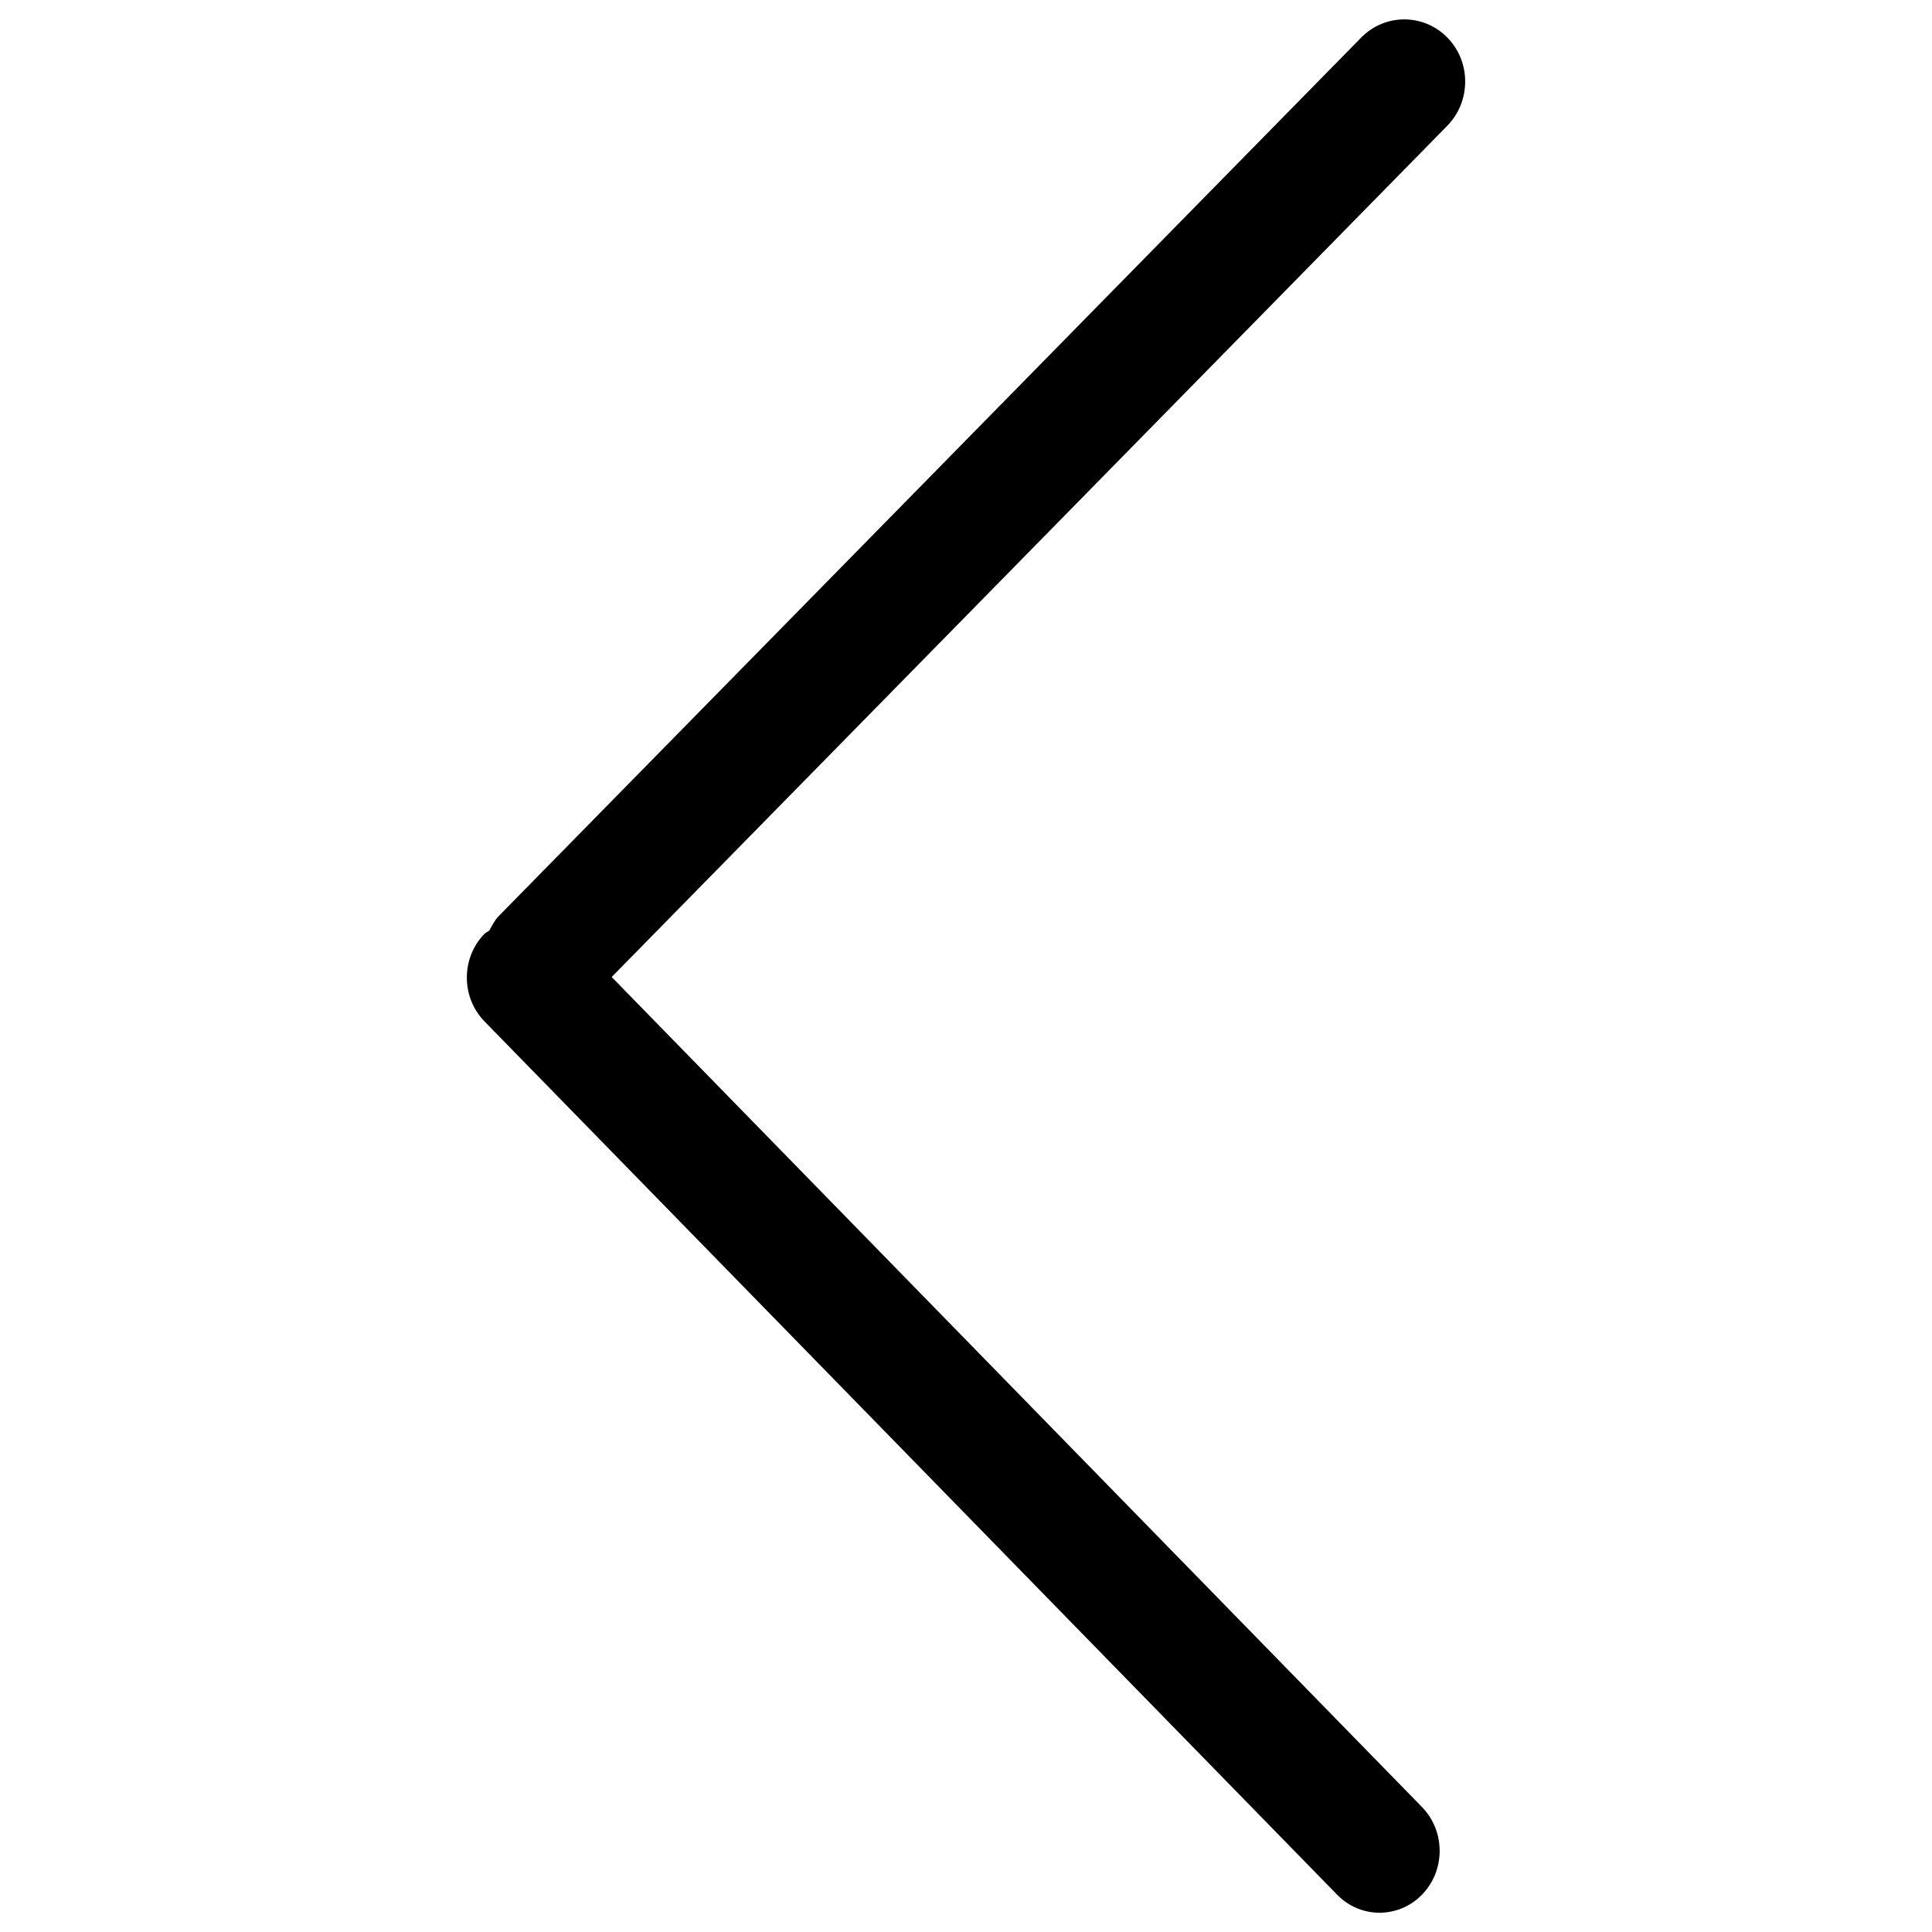
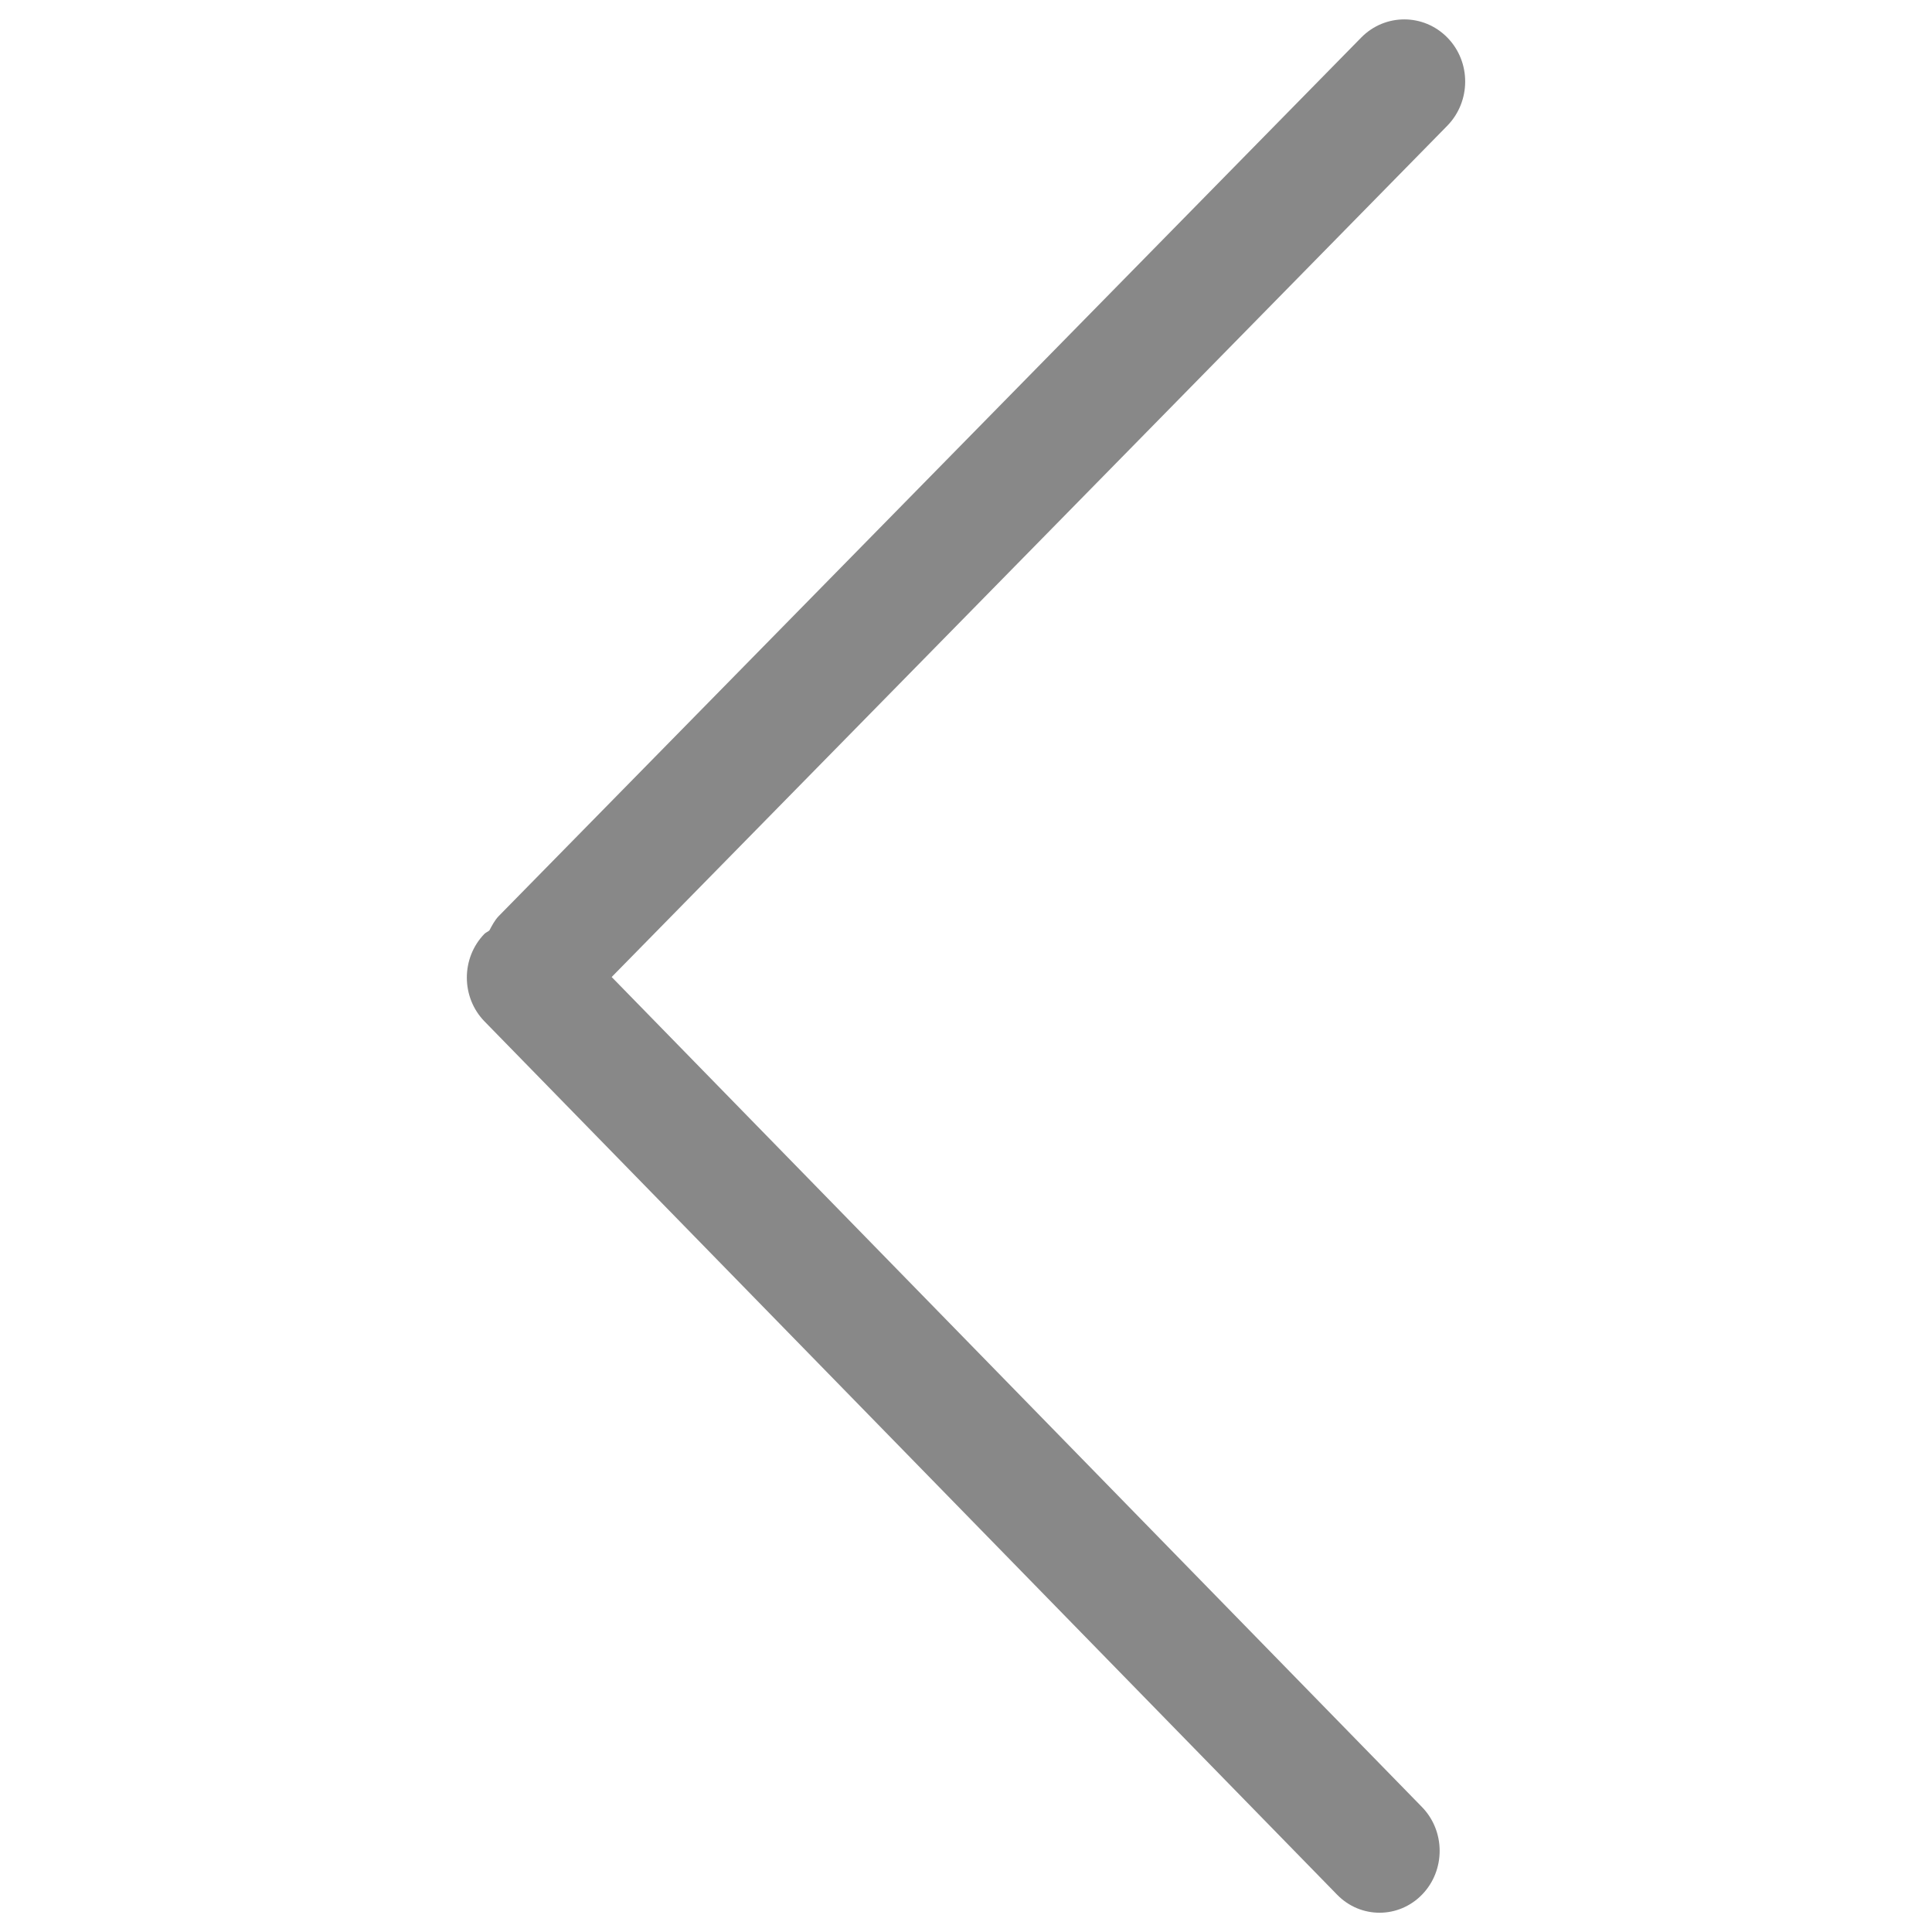
<svg xmlns="http://www.w3.org/2000/svg" version="1.1" x="0px" y="0px" viewBox="0 0 1000 1000" enable-background="new 0 0 1000 1000" xml:space="preserve">
  <g>
-     <path d="M692.1,980.7L250.8,528.7c-12.2-12.5-12.2-32.8-0.1-45.3c0.8-0.8,1.8-1.1,2.6-1.8c1.4-2.6,2.7-5.2,4.8-7.4L704.6,19.4c12.3-12.5,32.3-12.5,44.6,0.1c12.3,12.6,12.2,33-0.1,45.6L316.6,505.7L736,935.3c12.2,12.5,12.2,32.8,0.1,45.3C724,993.1,704.3,993.2,692.1,980.7L692.1,980.7z" />
+     <path d="M692.1,980.7L250.8,528.7c-12.2-12.5-12.2-32.8-0.1-45.3c0.8-0.8,1.8-1.1,2.6-1.8c1.4-2.6,2.7-5.2,4.8-7.4L704.6,19.4c12.3-12.5,32.3-12.5,44.6,0.1c12.3,12.6,12.2,33-0.1,45.6L316.6,505.7L736,935.3c12.2,12.5,12.2,32.8,0.1,45.3C724,993.1,704.3,993.2,692.1,980.7L692.1,980.7z" fill="#888" />
  </g>
</svg>
